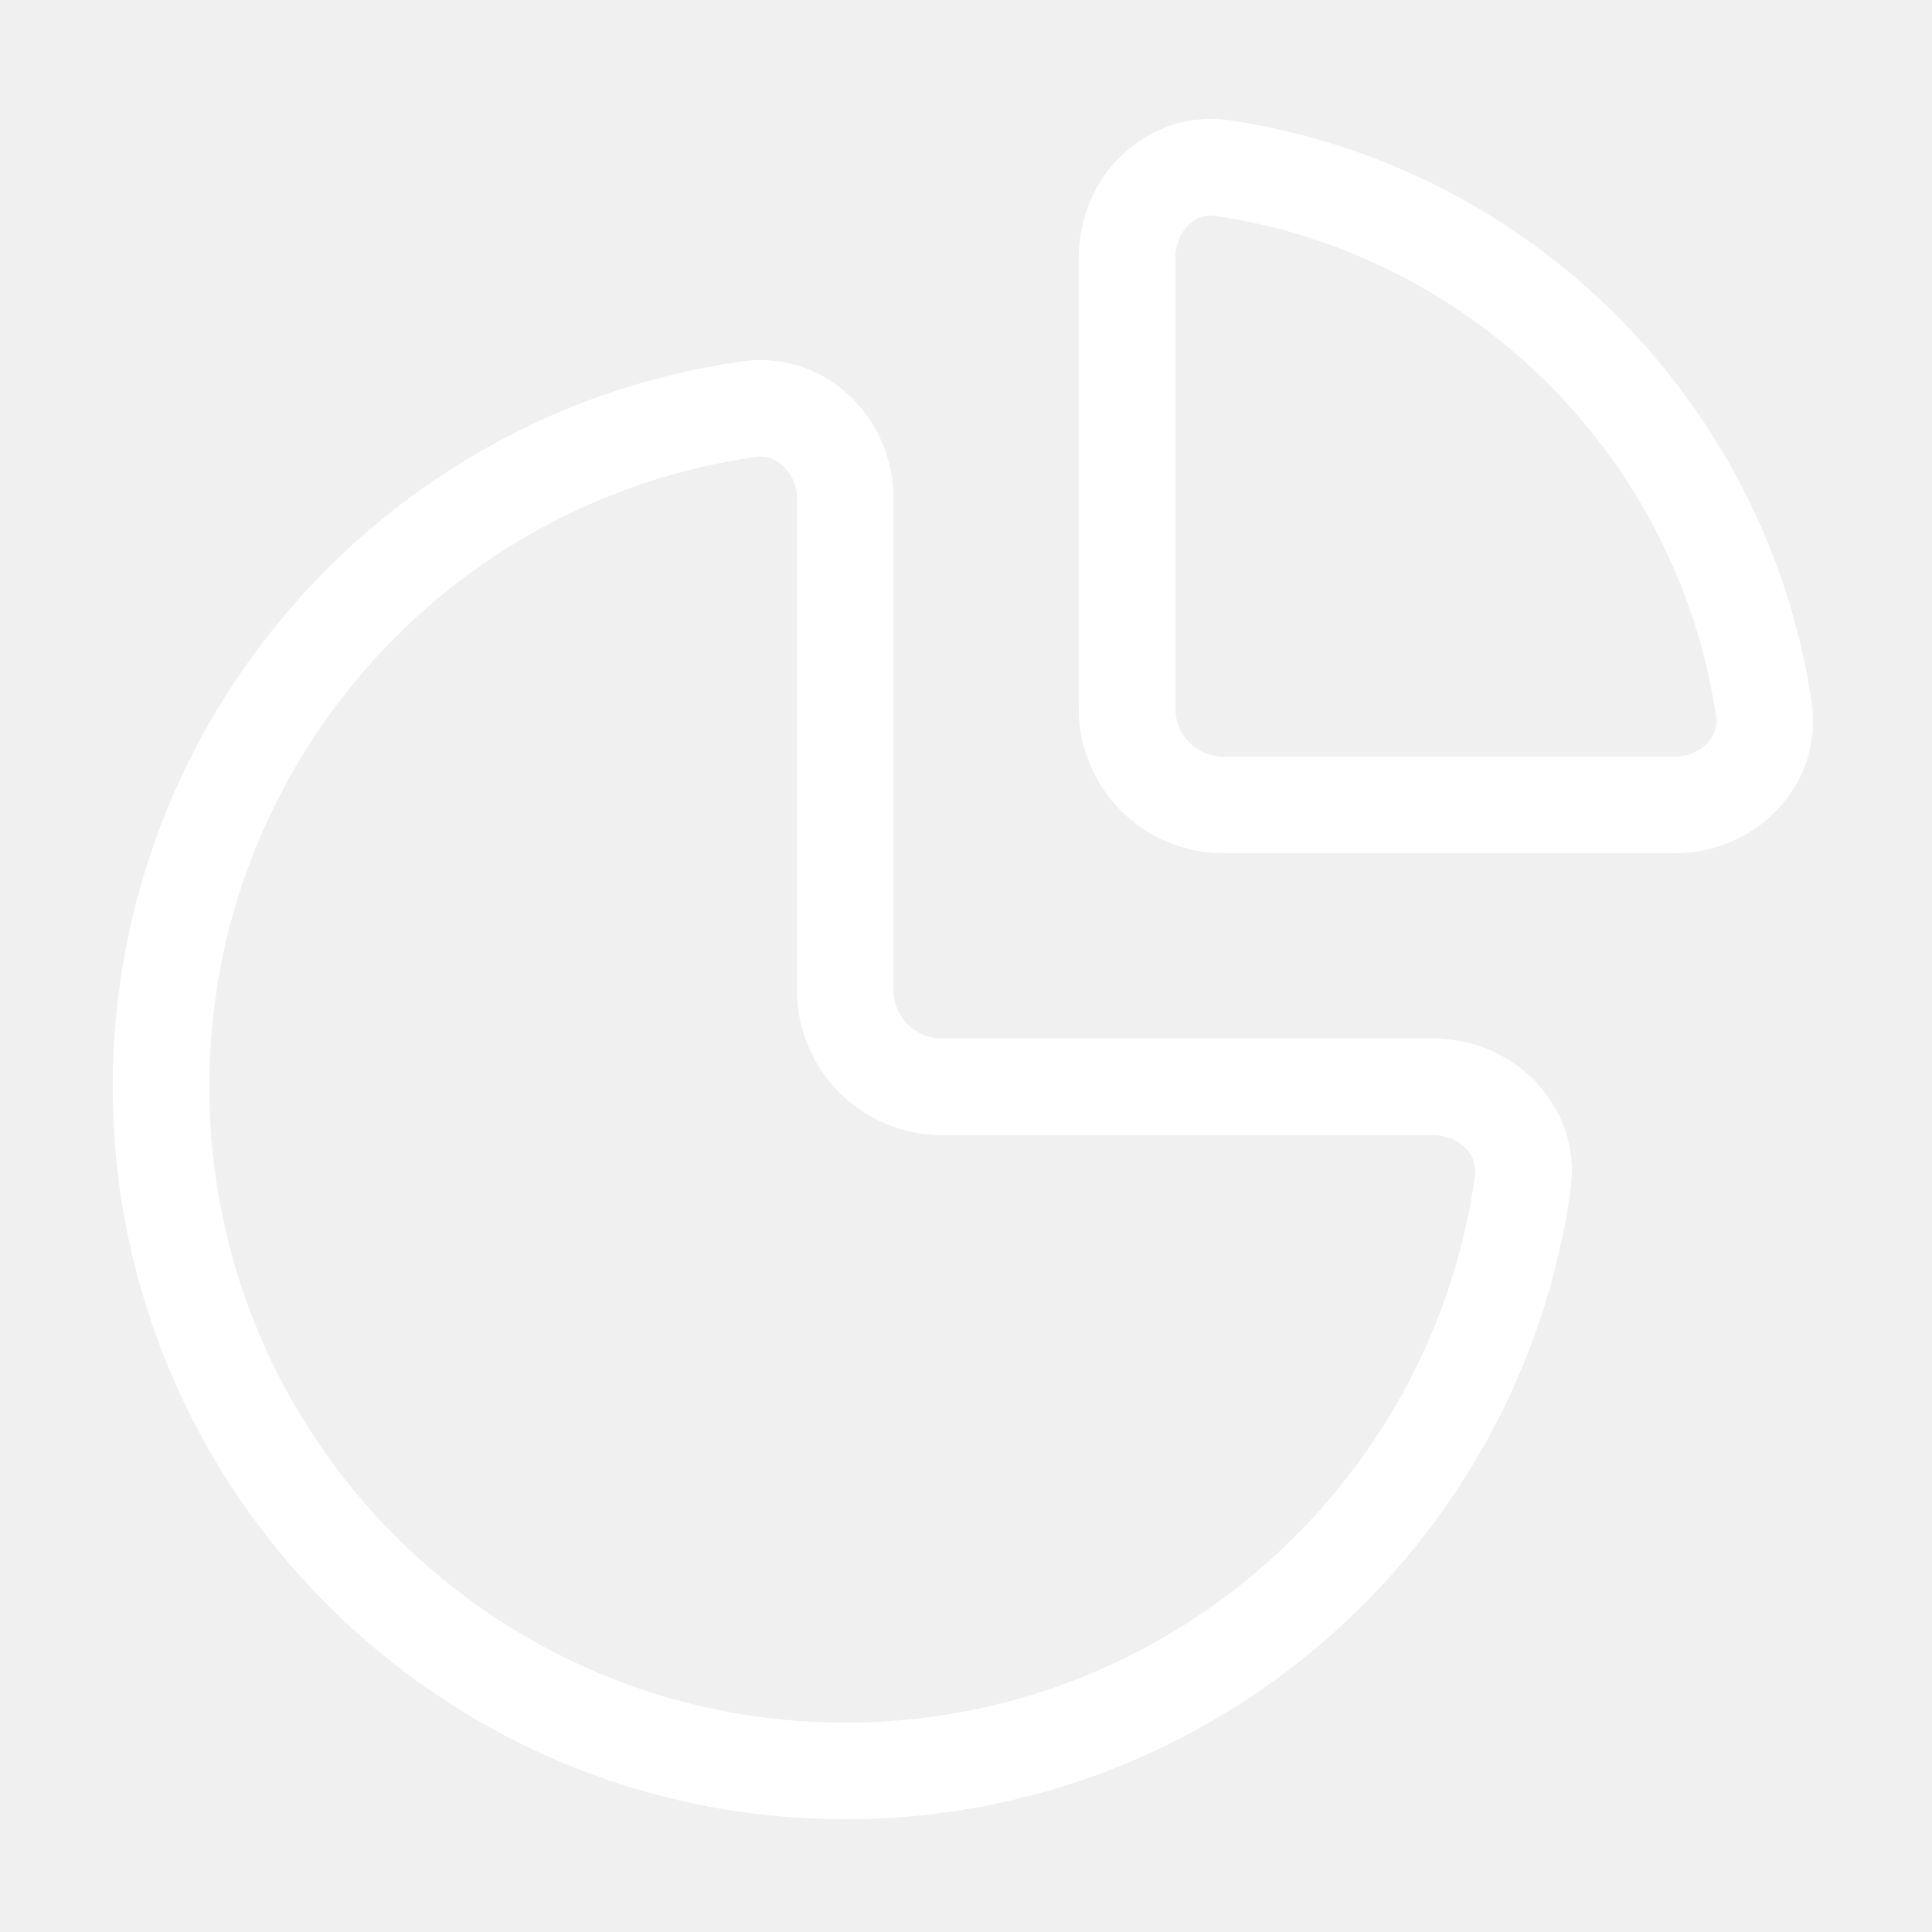
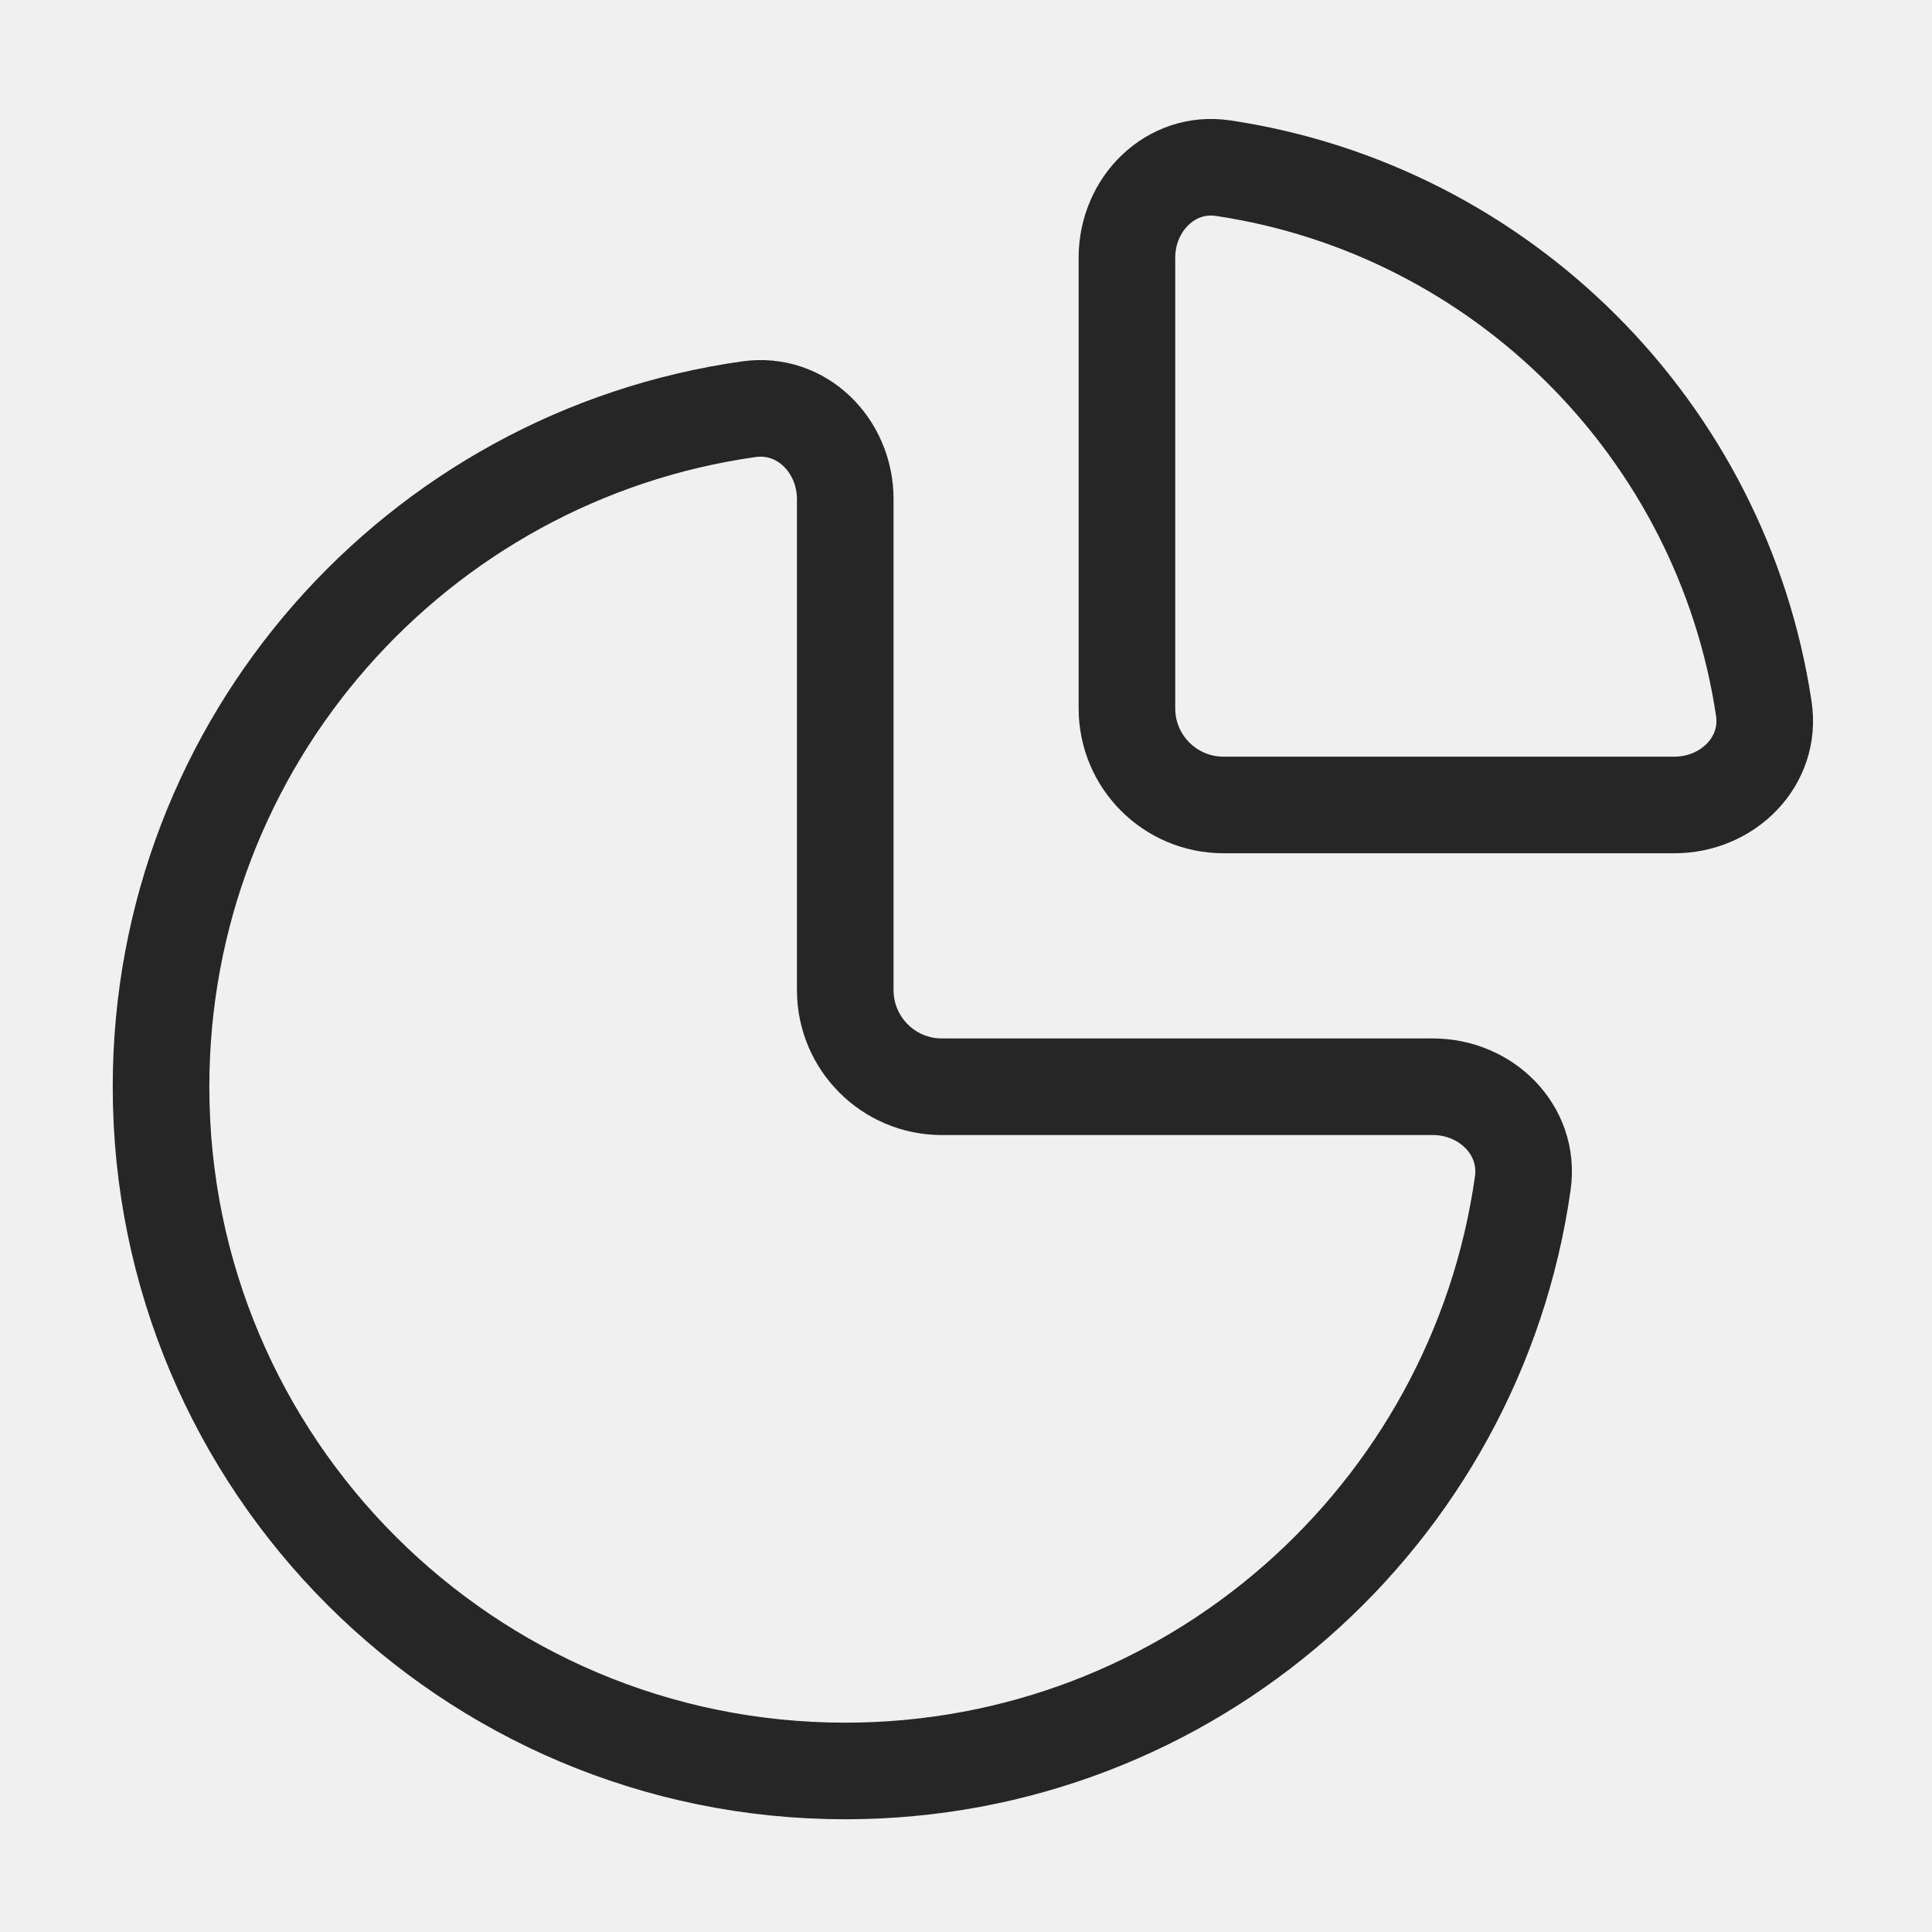
<svg xmlns="http://www.w3.org/2000/svg" width="20" height="20" viewBox="0 0 20 20" fill="none">
-   <path d="M8.75 18.333C12.324 18.333 15.279 15.687 15.764 12.247C15.841 11.7 15.386 11.25 14.833 11.25H9.75C9.198 11.25 8.75 10.802 8.75 10.25V5.167C8.75 4.614 8.3 4.159 7.753 4.236C4.313 4.721 1.667 7.676 1.667 11.25C1.667 15.162 4.838 18.333 8.75 18.333Z" stroke="white" />
-   <path d="M18.259 7.337C17.827 4.453 15.547 2.173 12.663 1.741C12.117 1.659 11.667 2.114 11.667 2.667V7.333C11.667 7.886 12.114 8.333 12.667 8.333H17.333C17.886 8.333 18.341 7.883 18.259 7.337Z" stroke="white" />
+   <path d="M8.75 18.333C12.323 18.333 15.279 15.687 15.764 12.247C15.841 11.7 15.386 11.25 14.833 11.25H9.75C9.198 11.25 8.75 10.802 8.75 10.25V5.167C8.75 4.614 8.3 4.159 7.753 4.236C4.313 4.721 1.667 7.676 1.667 11.25C1.667 15.162 4.838 18.333 8.75 18.333Z" stroke="#262626" />
+   <path d="M18.259 7.337C17.827 4.453 15.547 2.173 12.663 1.741C12.117 1.659 11.666 2.114 11.666 2.667V7.333C11.666 7.886 12.114 8.333 12.666 8.333H17.333C17.886 8.333 18.341 7.883 18.259 7.337Z" stroke="#262626" />
</svg>
